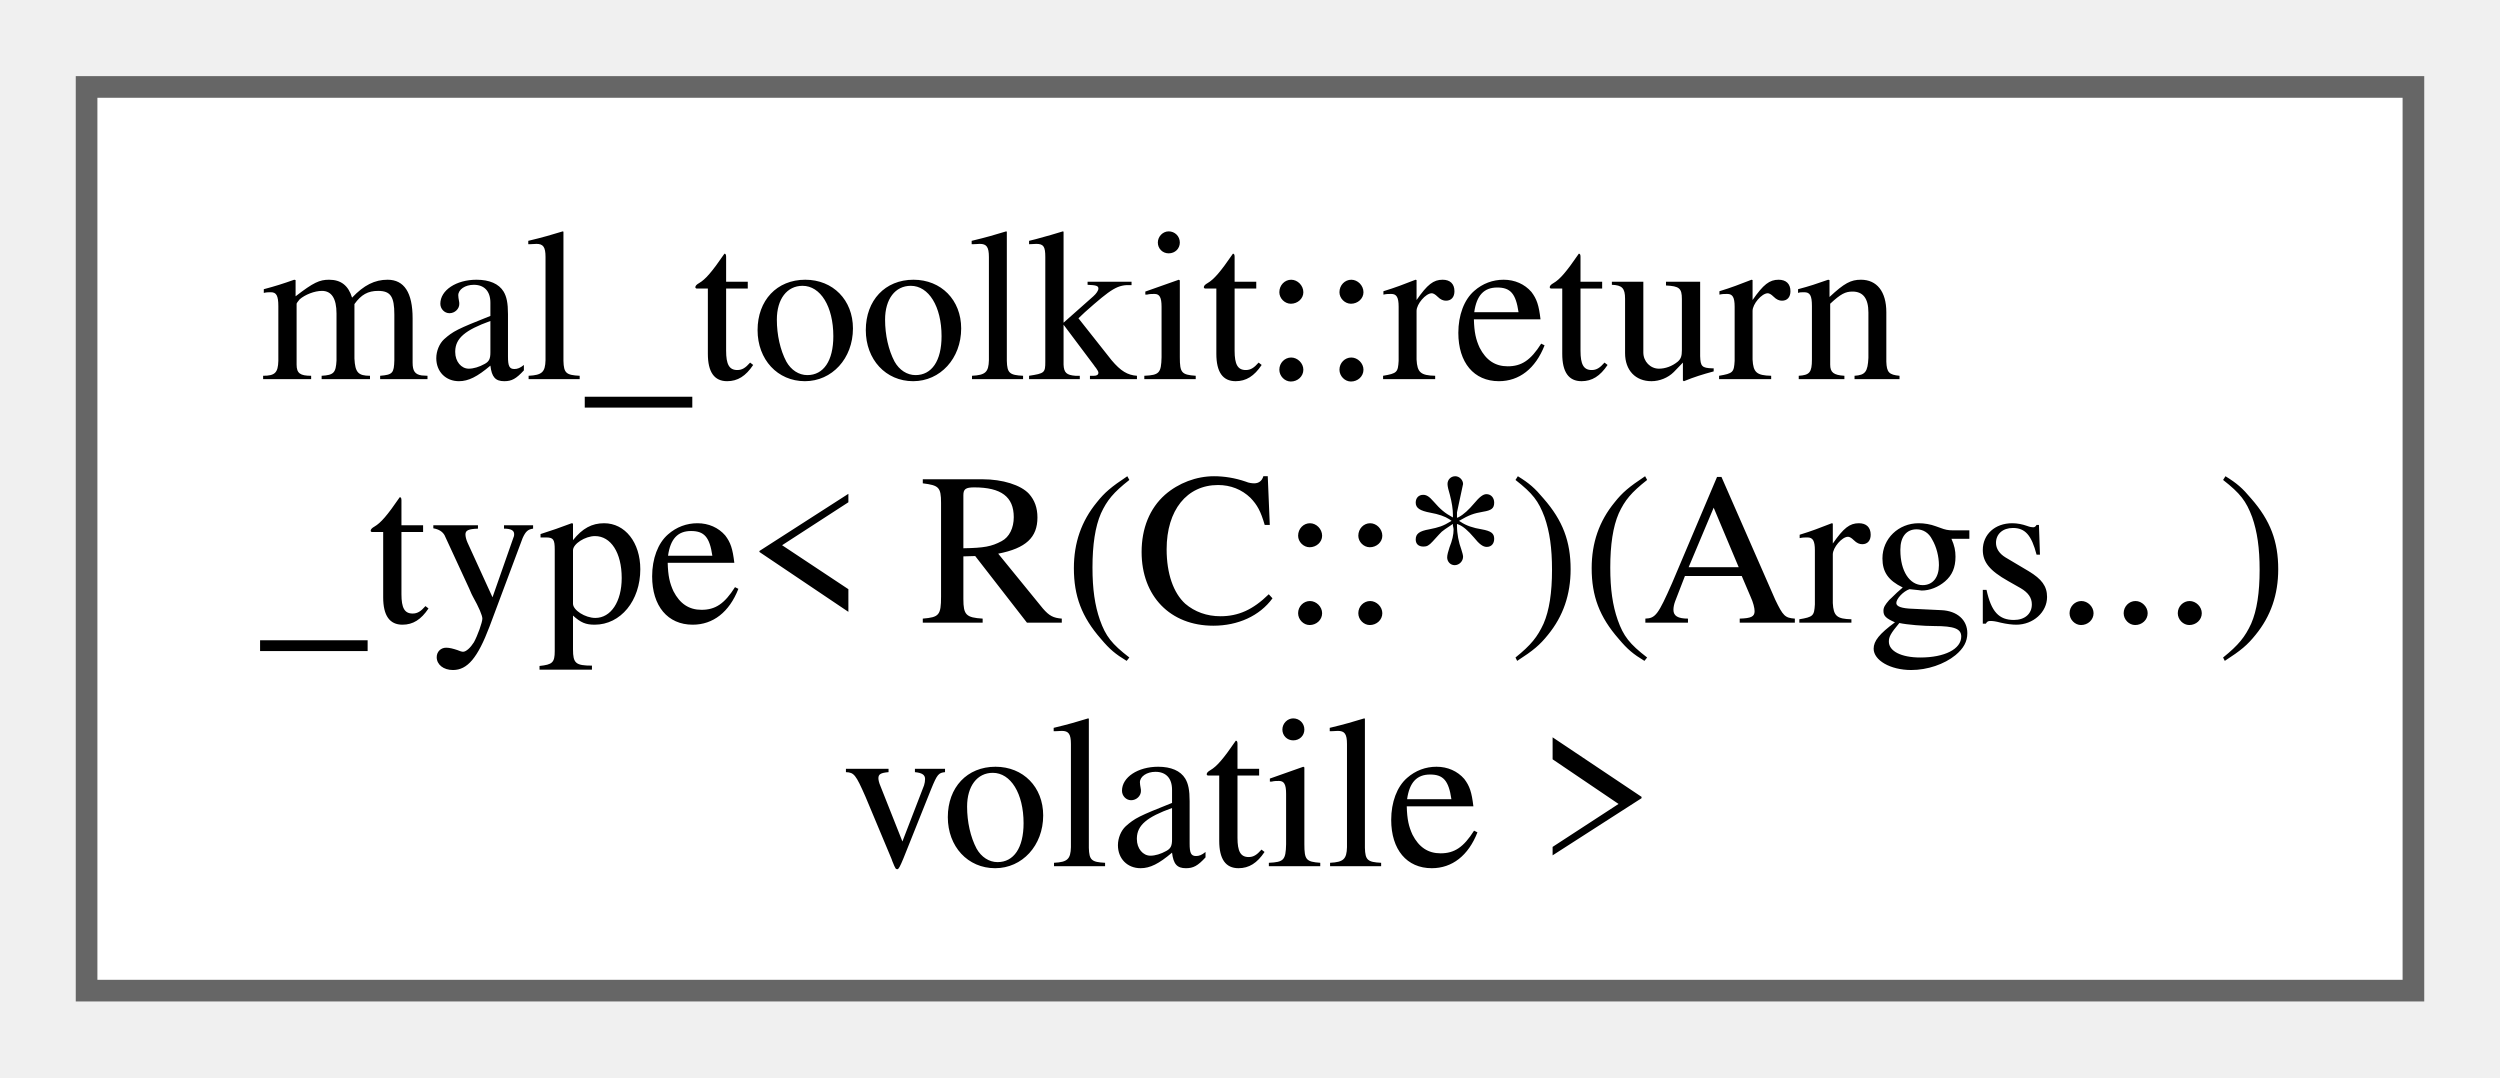
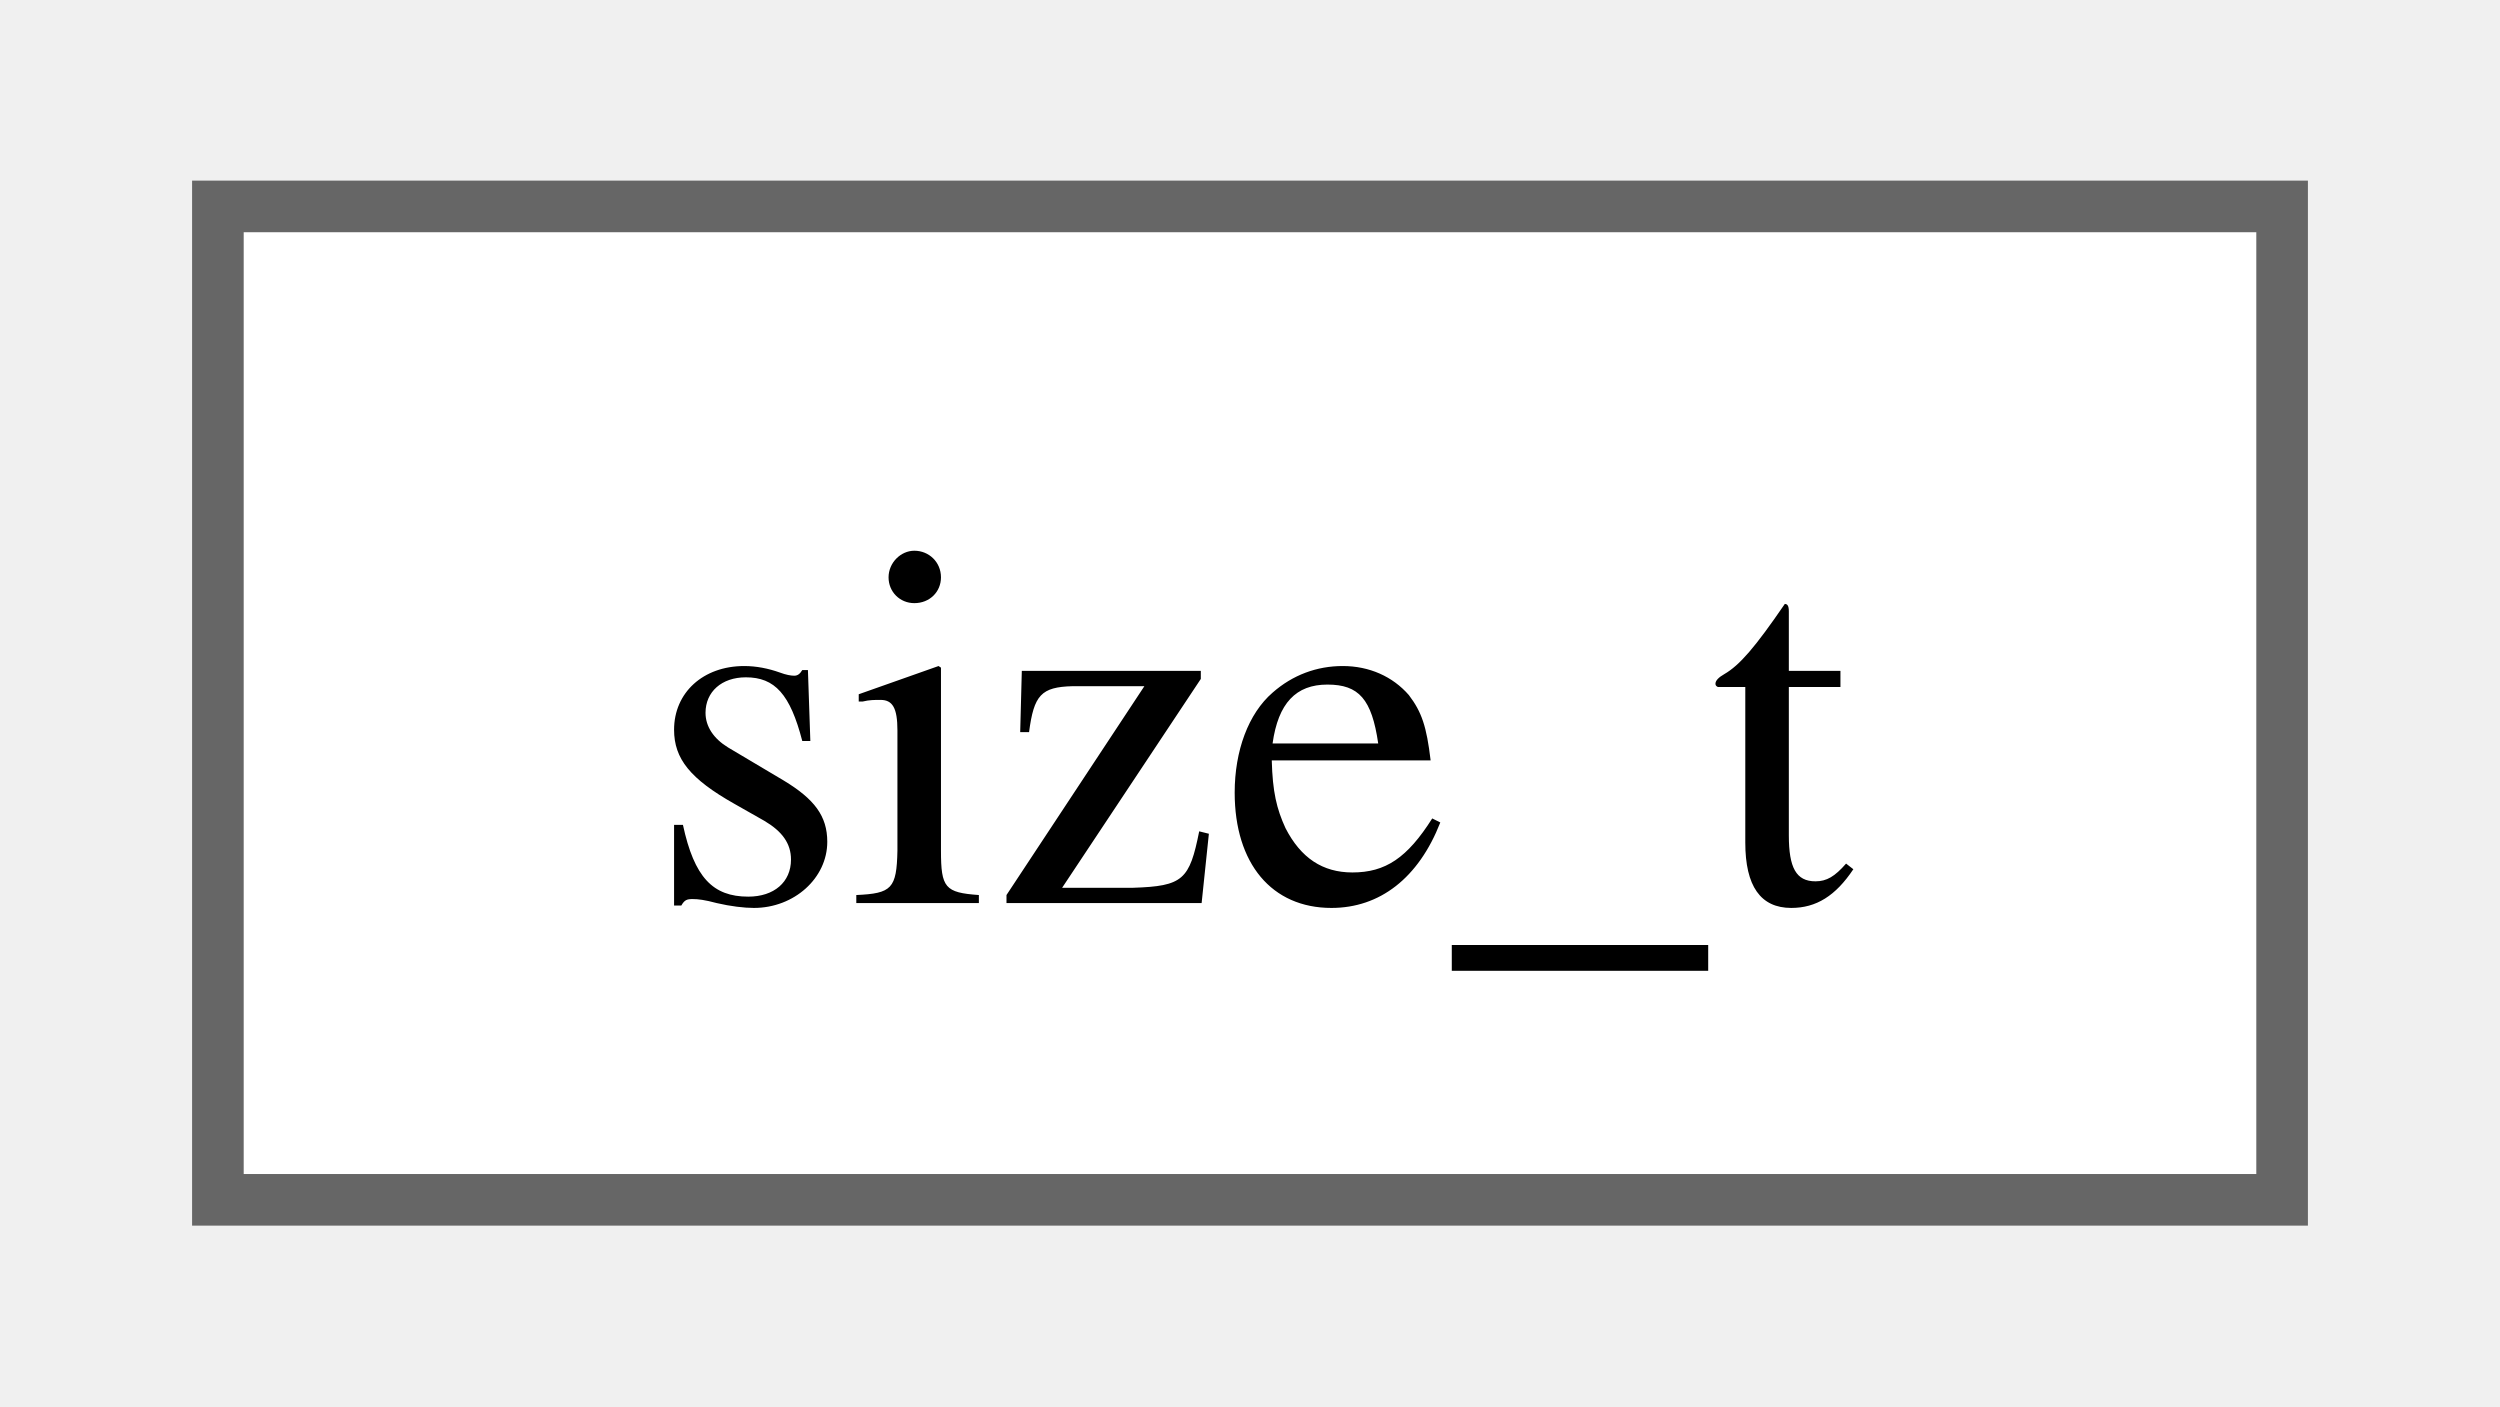
- <svg xmlns="http://www.w3.org/2000/svg" xmlns:xlink="http://www.w3.org/1999/xlink" width="116pt" height="50pt" viewBox="0.00 0.00 115.50 49.75">
-   <g id="graph0" class="graph" transform="scale(1 1) rotate(0) translate(4 45.75)">
+ <svg xmlns="http://www.w3.org/2000/svg" xmlns:xlink="http://www.w3.org/1999/xlink" width="48pt" height="27pt" viewBox="0.00 0.00 48.00 27.25">
+   <g id="graph0" class="graph" transform="scale(1 1) rotate(0) translate(4 23.25)">
    <g id="Node000000" class="node">
      <g id="a_Node000000">
-         <a xlink:href="d6/d1d/structmal__toolkit_1_1return__type_3_01_r_07_c_1_1_5_08_07_args_8_8_8_08_01volatile_01_4.html" target="_top" xlink:title=" ">
-           <polygon fill="white" stroke="#666666" points="107.5,-41.75 0,-41.75 0,0 107.5,0 107.5,-41.75" />
-           <text text-anchor="start" x="8" y="-28.25" font-family="Times,serif" font-size="10.00">mal_toolkit::return</text>
-           <text text-anchor="start" x="8" y="-17" font-family="Times,serif" font-size="10.00">_type&lt; R(C::*)(Args...)</text>
-           <text text-anchor="middle" x="53.75" y="-5.75" font-family="Times,serif" font-size="10.00"> volatile &gt;</text>
+         <a xlink:href="dd/de2/classsize__t.html" target="_top" xlink:title=" ">
+           <polygon fill="white" stroke="#666666" points="40,-19.25 0,-19.25 0,0 40,0 40,-19.25" />
+           <text text-anchor="middle" x="20" y="-5.75" font-family="Times,serif" font-size="10.00">size_t</text>
        </a>
      </g>
    </g>
  </g>
</svg>
